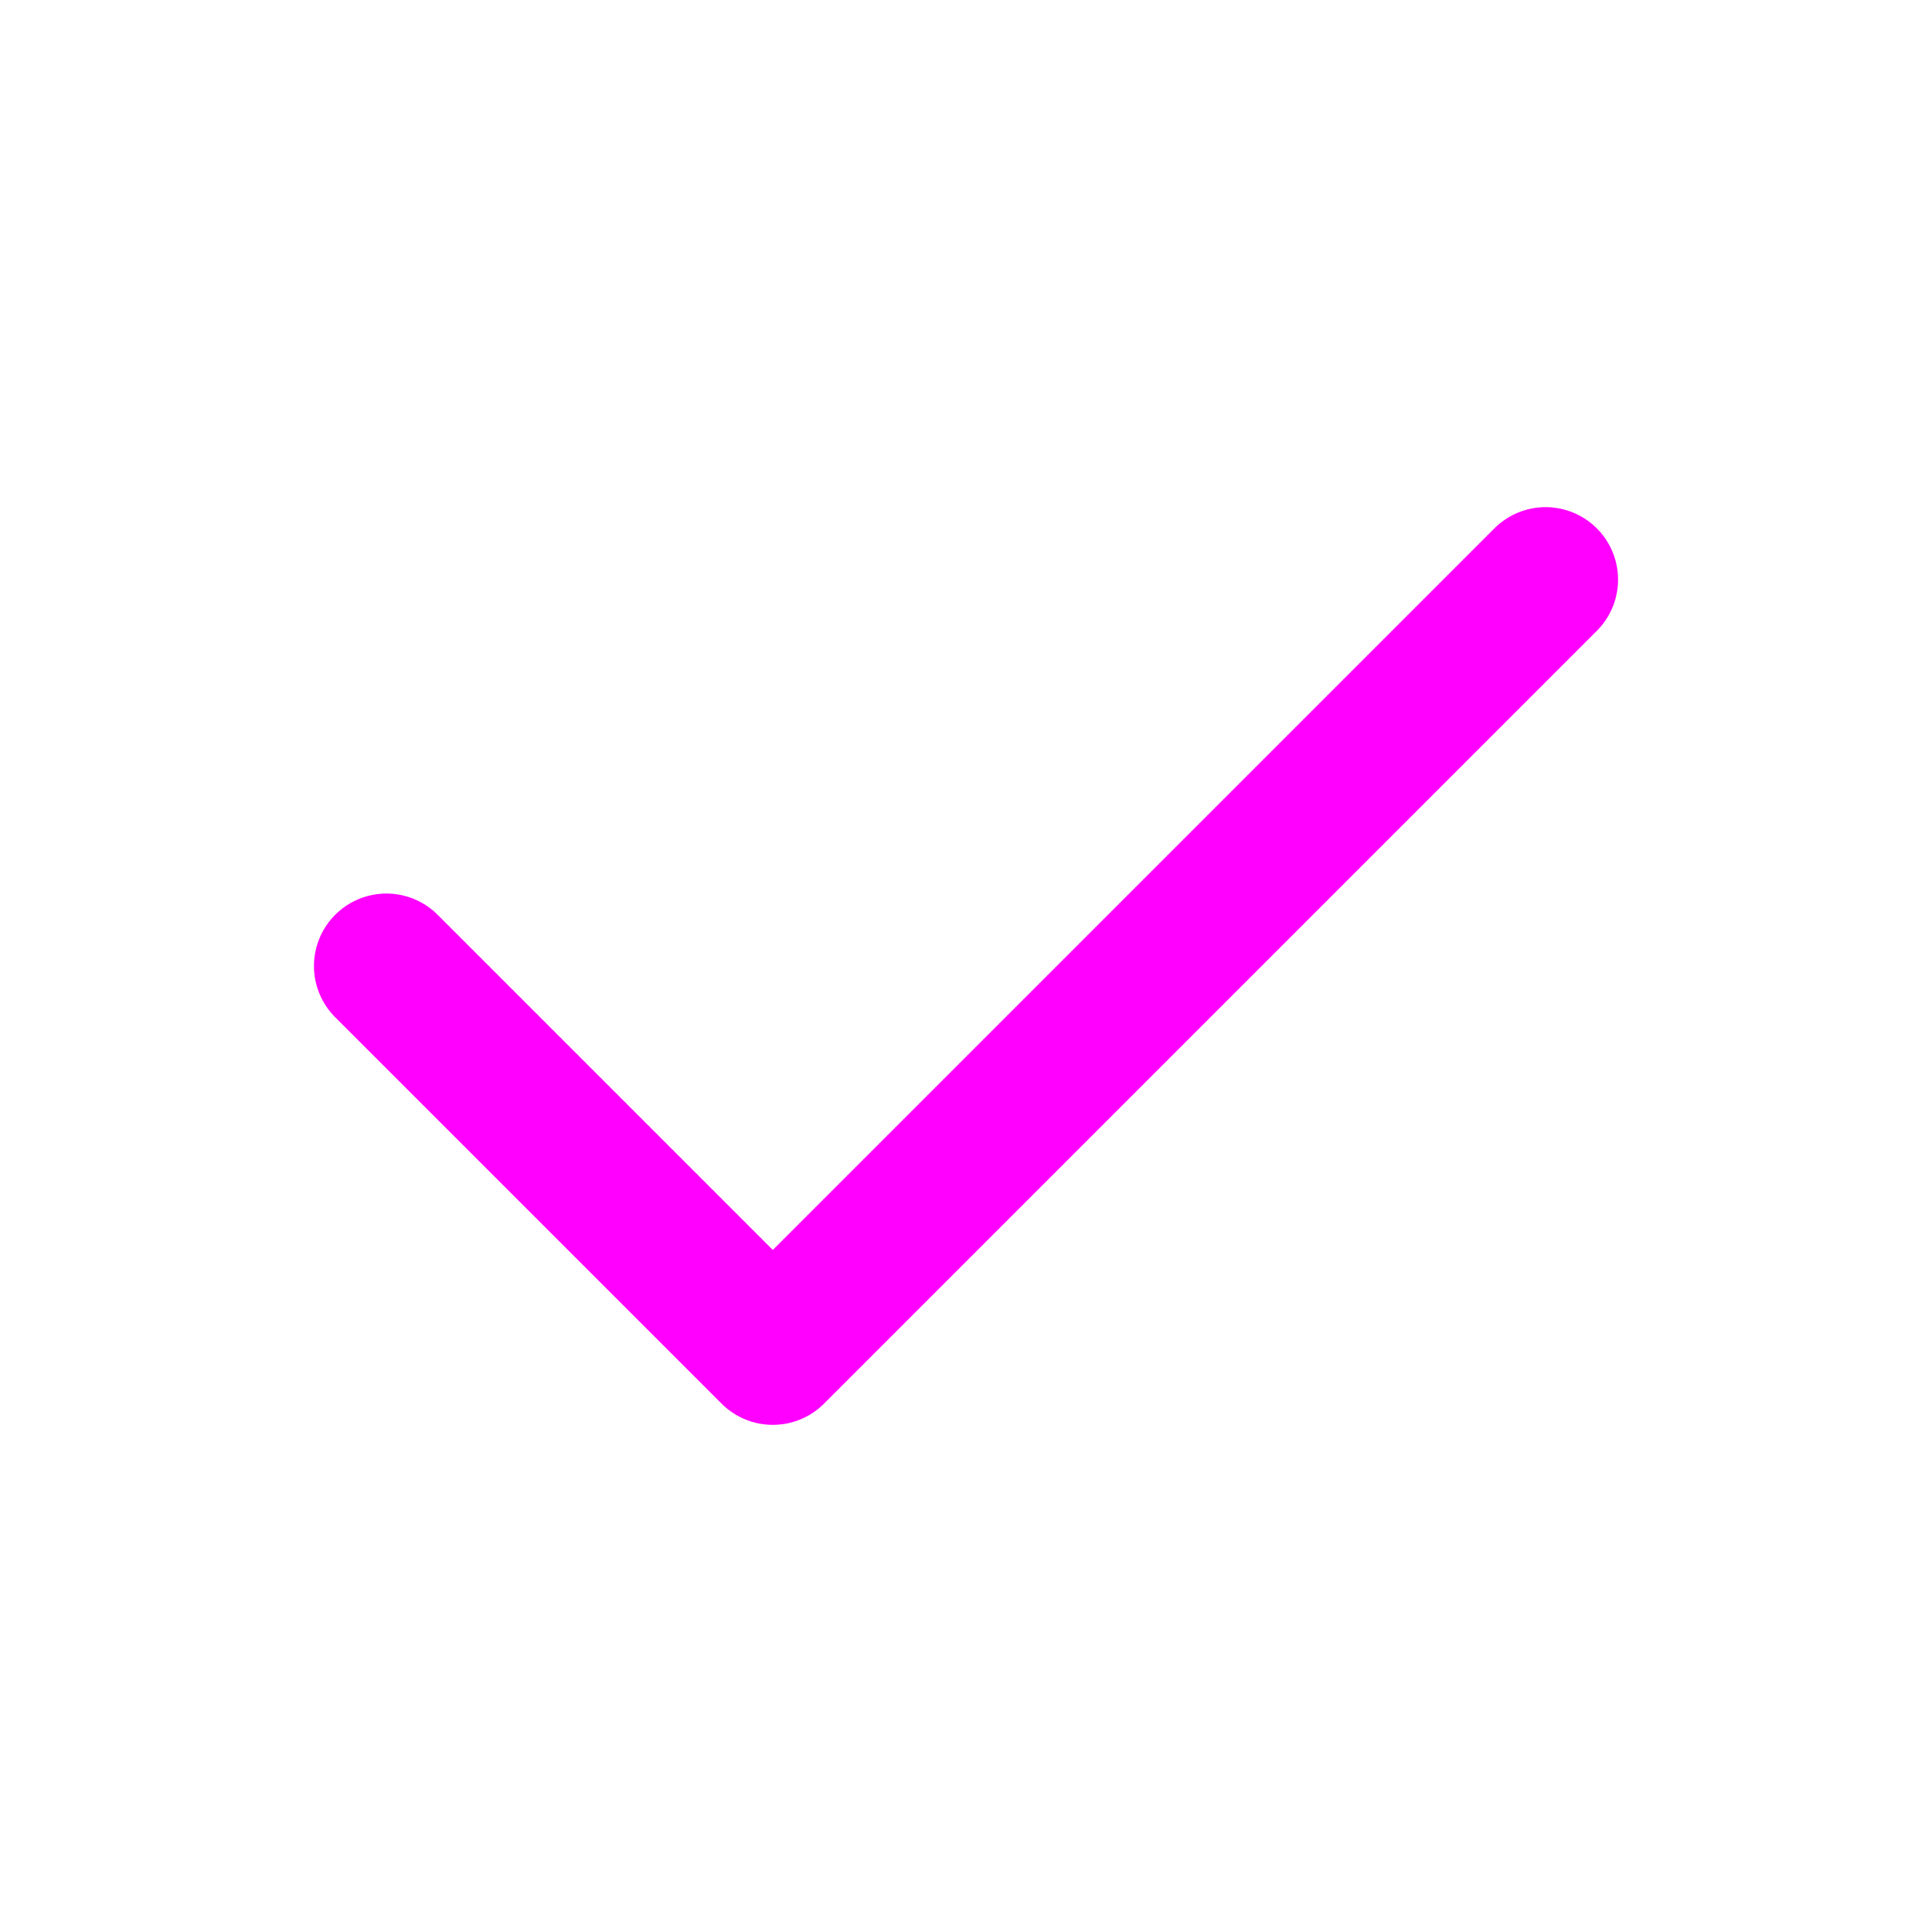
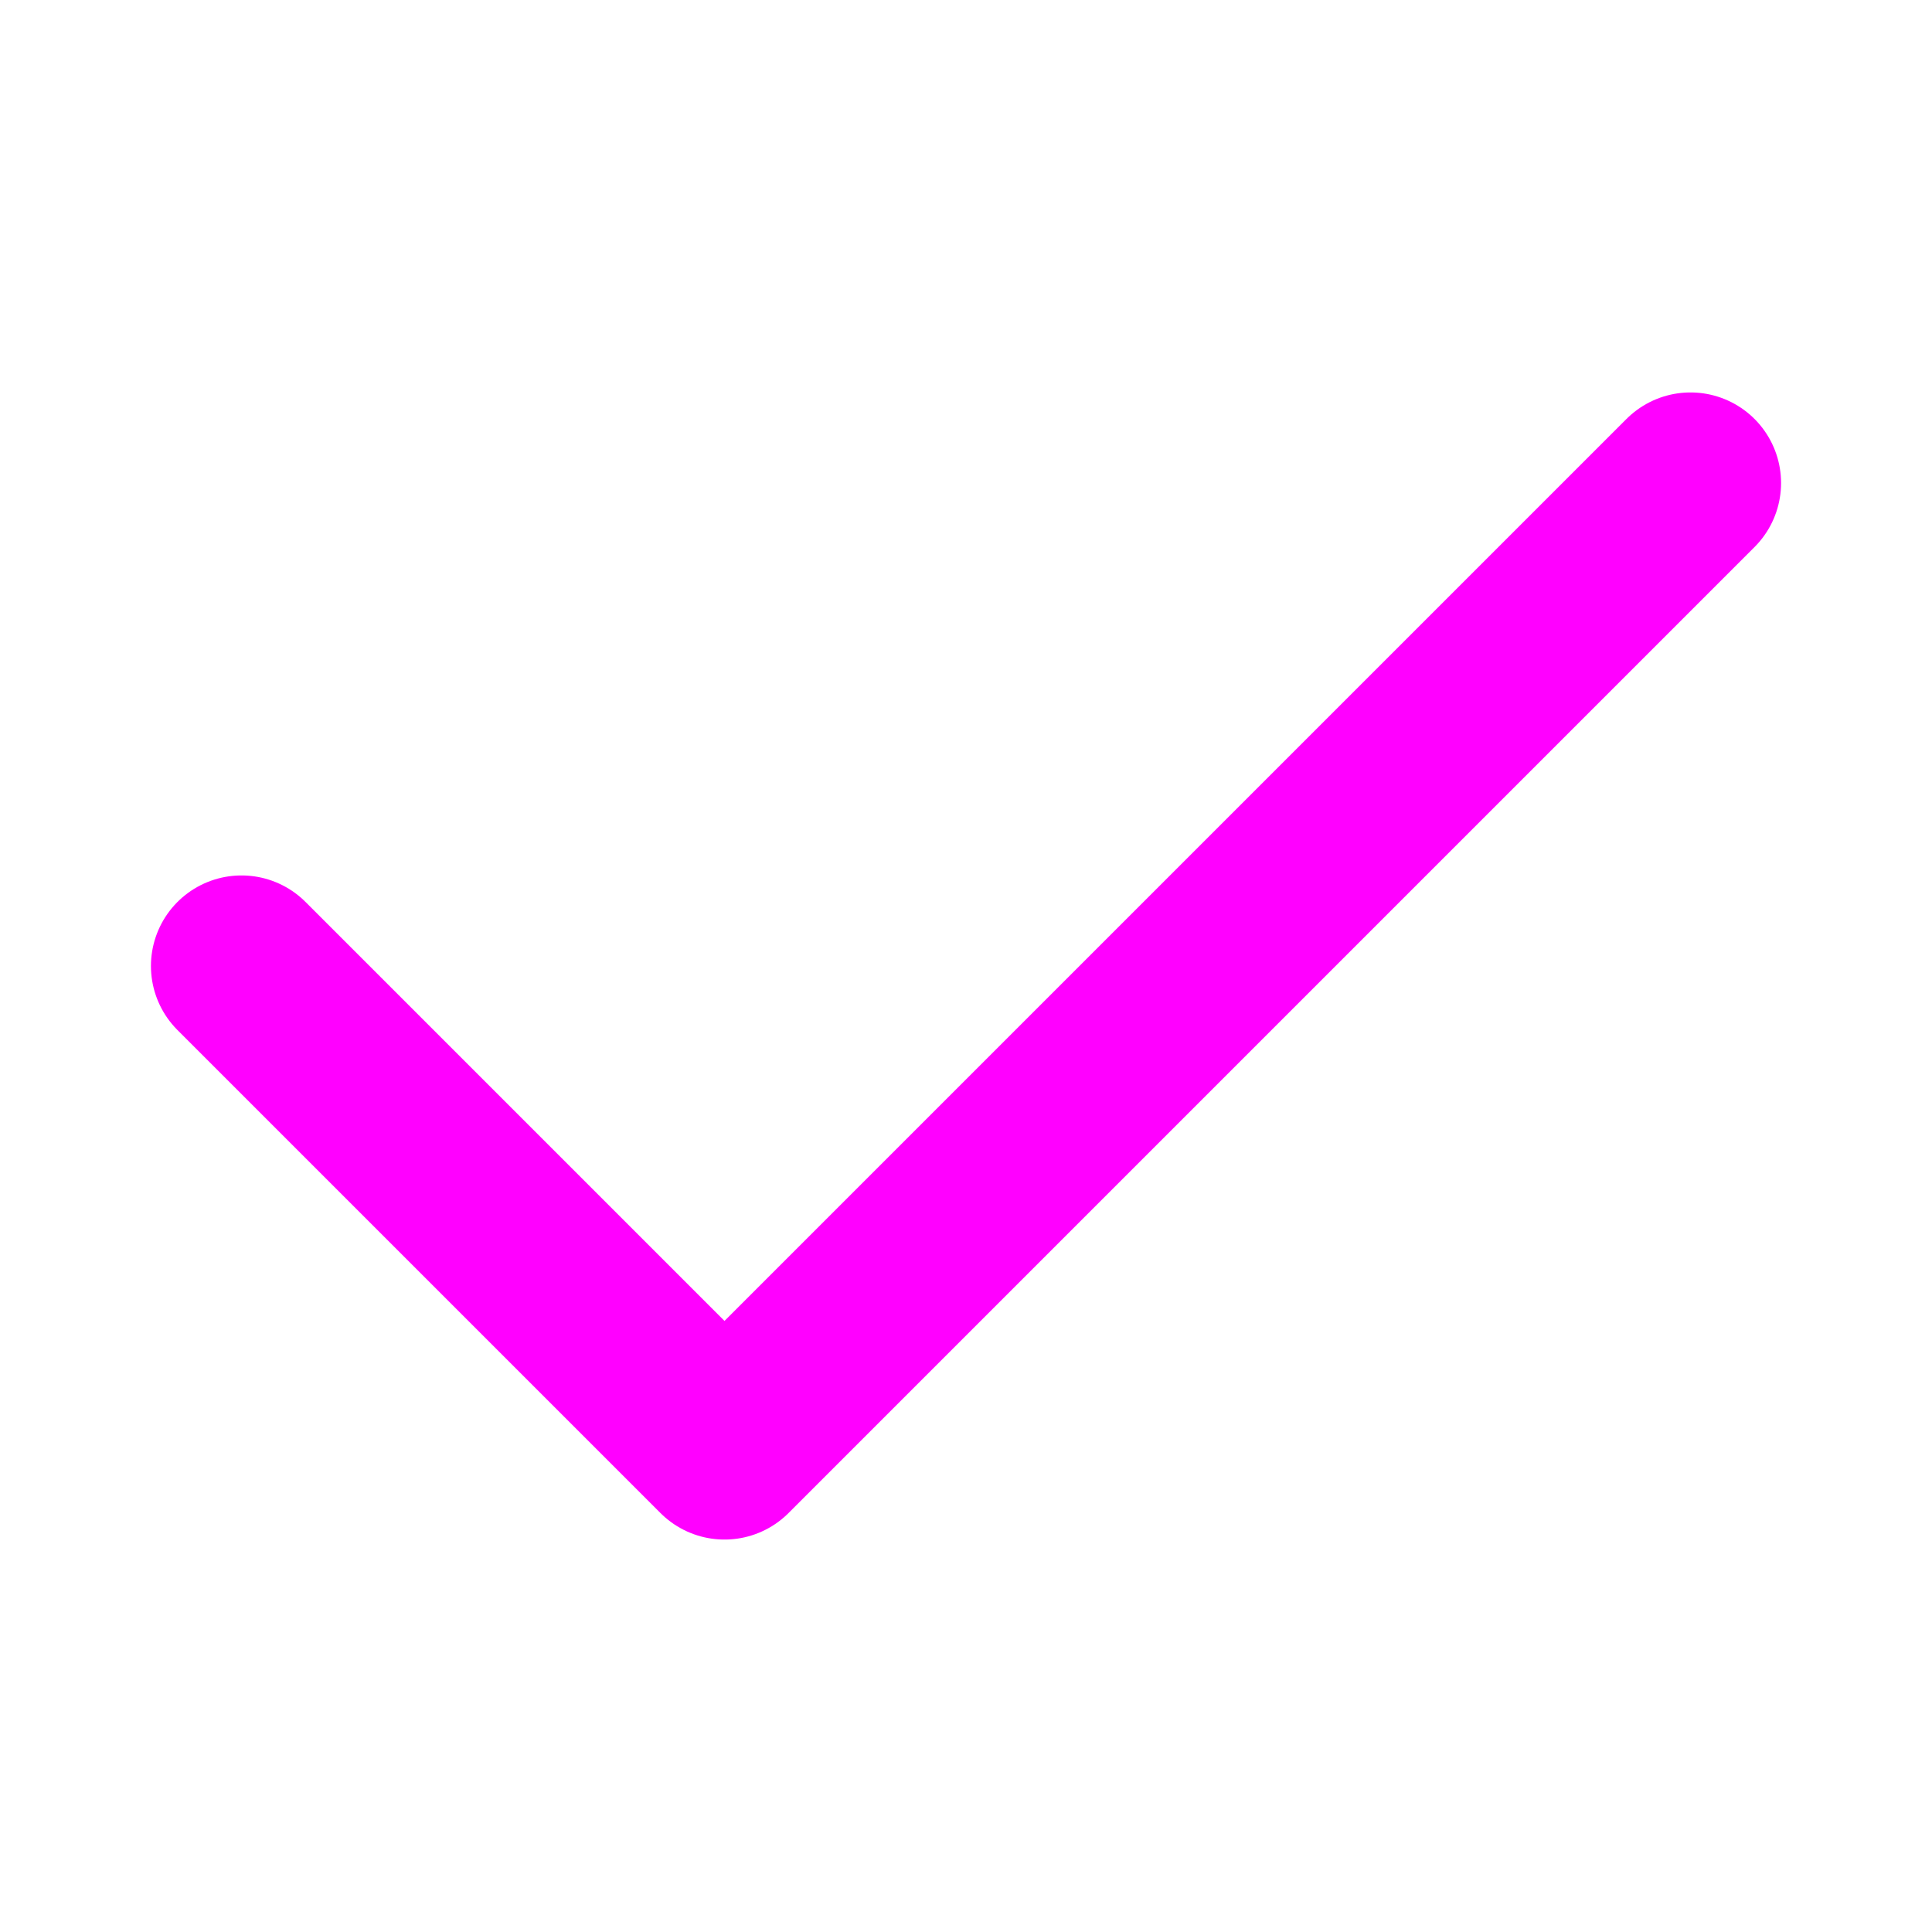
- <svg xmlns="http://www.w3.org/2000/svg" width="20" height="20" viewBox="0 0 20 20" fill="none">
-   <path d="M16 6L8 14L4 10" stroke="#FF00FF" stroke-width="1.5" stroke-linecap="round" stroke-linejoin="round" />
+ <svg xmlns="http://www.w3.org/2000/svg" width="16" height="16" viewBox="0 0 16 16" fill="none">
+   <path d="M14 4L6 12L2 8" stroke="#FF00FF" stroke-width="1.5" stroke-linecap="round" stroke-linejoin="round" />
</svg>
